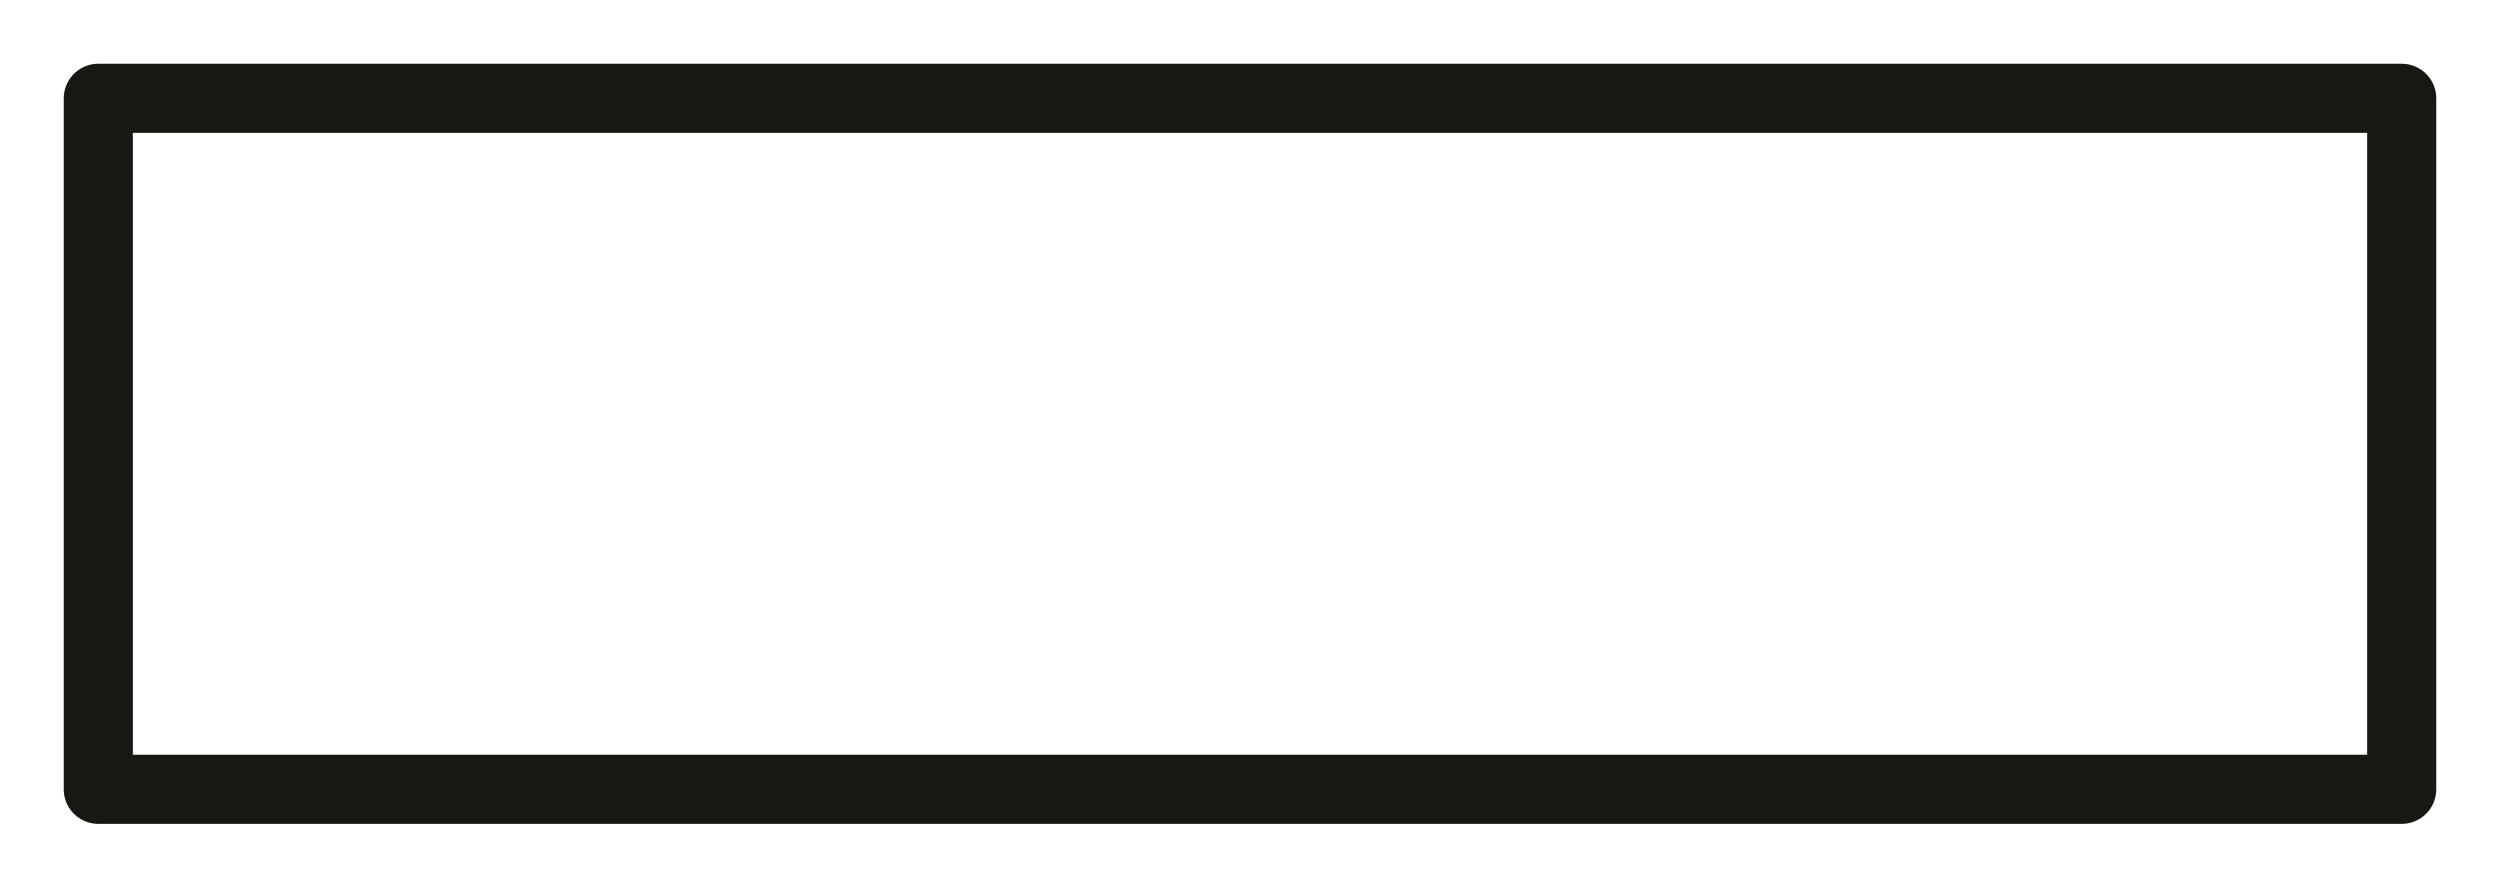
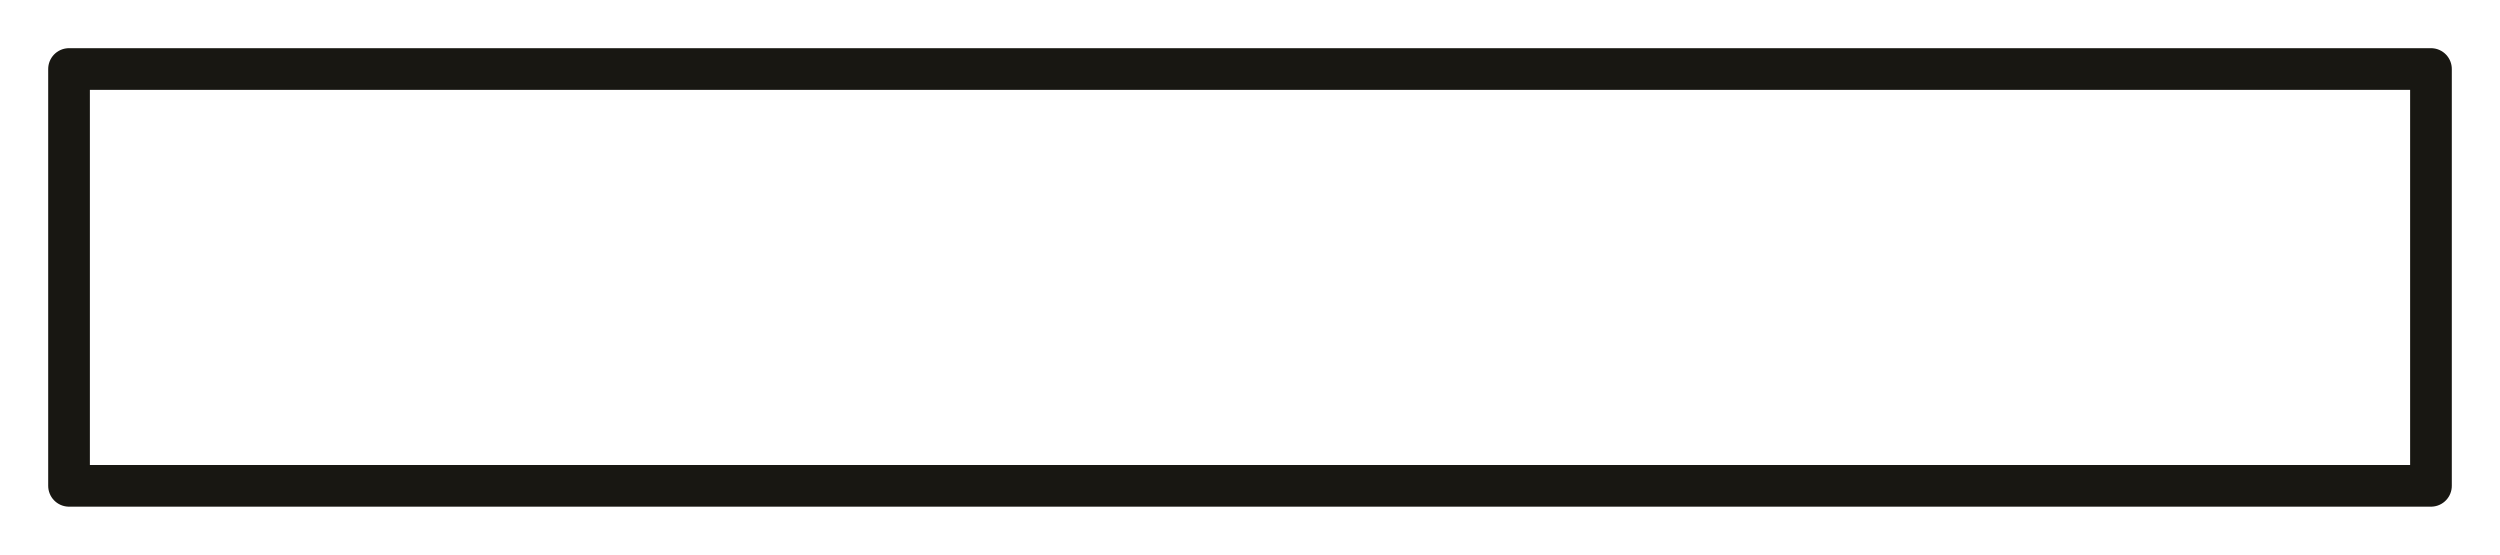
- <svg xmlns="http://www.w3.org/2000/svg" width="108.534px" height="38.534px" version="1.1" viewBox="0.000 0.000 83.089 29.500">
+ <svg xmlns="http://www.w3.org/2000/svg" width="179.934px" height="39.934px" version="1.1" viewBox="0.000 0.000 137.749 30.572">
  <defs />
  <g id="Background_" opacity="1.000" display="none">
-     <path id="STROKE_fcbe1d2b-54c0-4abe-b177-e75a97f83d5b" opacity="1.000" display="none" fill="none" stroke="#181712" stroke-width="2.297" stroke-opacity="1.000" stroke-linecap="round" stroke-linejoin="round" d="M -177.224 -37.700 L 90.718 -37.700 L 90.718 345.074 L -177.224 345.075 Z" />
+     <path id="STROKE_fcbe1d2b-54c0-4abe-b177-e75a97f83d5b" opacity="1.000" display="none" fill="none" stroke="#181712" stroke-width="2.297" stroke-opacity="1.000" stroke-linecap="round" stroke-linejoin="round" d="M -8.223 -37.164 L 259.720 -37.165 L 259.720 345.610 L -8.223 345.610 Z" />
  </g>
  <g id="Card_Name" opacity="1.000" display="none">
-     <path id="STROKE_12923bb7-a190-4d7b-9400-b716cff4e2f4" opacity="1.000" display="none" fill="none" stroke="#181712" stroke-width="2.297" stroke-opacity="1.000" stroke-linecap="round" stroke-linejoin="round" d="M -165.277 -27.355 L 79.699 -27.355 L 79.699 -4.389 L -165.277 -4.389 Z" />
+     <path id="STROKE_12923bb7-a190-4d7b-9400-b716cff4e2f4" opacity="1.000" display="none" fill="none" stroke="#181712" stroke-width="2.297" stroke-opacity="1.000" stroke-linecap="round" stroke-linejoin="round" d="M 3.725 -26.819 L 248.701 -26.819 L 248.701 -3.853 L 3.725 -3.853 Z" />
  </g>
-   <g id="Card_ID" opacity="1.000" display="none">
-     <path id="STROKE_47275af2-b518-425b-a0c8-1611b4e40ab1" opacity="1.000" display="none" fill="none" stroke="#181712" stroke-width="2.297" stroke-opacity="1.000" stroke-linecap="round" stroke-linejoin="round" d="M -165.199 3.267 L -35.055 3.267 L -35.055 26.233 L -165.199 26.233 Z" />
+   <g id="Card_ID" opacity="1.000">
+     <path id="STROKE_47275af2-b518-425b-a0c8-1611b4e40ab1" opacity="1.000" fill="none" stroke="#181712" stroke-width="2.297" stroke-opacity="1.000" stroke-linecap="round" stroke-linejoin="round" d="M 3.803 3.803 L 133.946 3.803 L 133.946 26.769 L 3.803 26.769 Z" />
  </g>
-   <g id="Card_Type" opacity="1.000">
-     <path id="STROKE_4ca95e9c-9ea3-419c-ac9c-1557aaf85dbb" opacity="1.000" fill="none" stroke="#181712" stroke-width="2.297" stroke-opacity="1.000" stroke-linecap="round" stroke-linejoin="round" d="M 3.267 3.267 L 79.822 3.267 L 79.822 26.233 L 3.267 26.233 Z" />
+   <g id="Card_Type" opacity="1.000" display="none">
+     <path id="STROKE_4ca95e9c-9ea3-419c-ac9c-1557aaf85dbb" opacity="1.000" display="none" fill="none" stroke="#181712" stroke-width="2.297" stroke-opacity="1.000" stroke-linecap="round" stroke-linejoin="round" d="M 172.268 3.803 L 248.823 3.803 L 248.823 26.769 L 172.268 26.769 Z" />
  </g>
  <g id="Card_Icon" opacity="1.000" display="none">
-     <path id="STROKE_976b50fe-2e82-484f-a065-759483ce4432" opacity="1.000" display="none" fill="none" stroke="#181712" stroke-width="2.297" stroke-opacity="1.000" stroke-linecap="round" stroke-linejoin="round" d="M -165.104 34.774 L -11.994 34.774 L -11.994 187.884 L -165.104 187.884 Z" />
+     <path id="STROKE_976b50fe-2e82-484f-a065-759483ce4432" opacity="1.000" display="none" fill="none" stroke="#181712" stroke-width="2.297" stroke-opacity="1.000" stroke-linecap="round" stroke-linejoin="round" d="M 3.897 35.310 L 157.007 35.310 L 157.007 188.420 L 3.897 188.420 Z" />
  </g>
  <g id="Card_ATK" opacity="1.000" display="none">
-     <path id="STROKE_fed94423-ddd1-4ed5-9e48-5fdaab5b7182" opacity="1.000" display="none" fill="none" stroke="#181712" stroke-width="2.297" stroke-opacity="1.000" stroke-linecap="round" stroke-linejoin="round" d="M -165.418 196.449 L -88.863 196.449 L -88.863 219.416 L -165.418 219.416 Z" />
+     <path id="STROKE_fed94423-ddd1-4ed5-9e48-5fdaab5b7182" opacity="1.000" display="none" fill="none" stroke="#181712" stroke-width="2.297" stroke-opacity="1.000" stroke-linecap="round" stroke-linejoin="round" d="M 3.584 196.985 L 80.139 196.985 L 80.139 219.952 L 3.584 219.952 Z" />
  </g>
  <g id="Card_DEF" opacity="1.000" display="none">
-     <path id="STROKE_f6baf8d7-036f-4554-9e35-d2f8dc21ee64" opacity="1.000" display="none" fill="none" stroke="#181712" stroke-width="2.297" stroke-opacity="1.000" stroke-linecap="round" stroke-linejoin="round" d="M -79.415 196.445 L -2.860 196.445 L -2.860 219.412 L -79.415 219.412 Z" />
+     <path id="STROKE_f6baf8d7-036f-4554-9e35-d2f8dc21ee64" opacity="1.000" display="none" fill="none" stroke="#181712" stroke-width="2.297" stroke-opacity="1.000" stroke-linecap="round" stroke-linejoin="round" d="M 89.587 196.981 L 166.142 196.981 L 166.142 219.948 L 89.587 219.948 Z" />
  </g>
  <g id="Card_Dice" opacity="1.000" display="none">
-     <path id="STROKE_25c0c013-19f4-4991-a217-c0394c81d209" opacity="1.000" display="none" fill="none" stroke="#181712" stroke-width="2.297" stroke-opacity="1.000" stroke-linecap="round" stroke-linejoin="round" d="M 4.989 196.481 L 81.544 196.481 L 81.544 219.448 L 4.989 219.448 Z" />
+     <path id="STROKE_25c0c013-19f4-4991-a217-c0394c81d209" opacity="1.000" display="none" fill="none" stroke="#181712" stroke-width="2.297" stroke-opacity="1.000" stroke-linecap="round" stroke-linejoin="round" d="M 173.990 197.017 L 250.545 197.017 L 250.545 219.984 L 173.990 219.984 Z" />
  </g>
  <g id="Card_Stamina" opacity="1.000" display="none">
-     <path id="STROKE_7b2058bb-e422-4d35-b0dc-b1656802b5a5" opacity="1.000" display="none" fill="none" stroke="#181712" stroke-width="2.297" stroke-opacity="1.000" stroke-linecap="round" stroke-linejoin="round" d="M 50.179 35.295 L 73.146 58.262 L 50.179 81.228 L 27.213 58.262 Z" />
+     <path id="STROKE_7b2058bb-e422-4d35-b0dc-b1656802b5a5" opacity="1.000" display="none" fill="none" stroke="#181712" stroke-width="2.297" stroke-opacity="1.000" stroke-linecap="round" stroke-linejoin="round" d="M 219.181 35.831 L 242.147 58.798 L 219.181 81.764 L 196.214 58.798 Z" />
  </g>
  <g id="Card_Energy" opacity="1.000" display="none">
-     <path id="STROKE_79611566-a16f-42af-9e46-70593a09c3c1" opacity="1.000" display="none" fill="none" stroke="#181712" stroke-width="2.297" stroke-opacity="1.000" stroke-linecap="round" stroke-linejoin="round" d="M 50.179 88.482 L 73.146 111.448 L 50.179 134.415 L 27.213 111.448 Z" />
+     <path id="STROKE_79611566-a16f-42af-9e46-70593a09c3c1" opacity="1.000" display="none" fill="none" stroke="#181712" stroke-width="2.297" stroke-opacity="1.000" stroke-linecap="round" stroke-linejoin="round" d="M 219.181 89.018 L 242.147 111.984 L 219.181 134.951 L 196.214 111.984 Z" />
  </g>
  <g id="Card_Supply" opacity="1.000" display="none">
-     <path id="STROKE_293c768f-822e-4ef7-858c-0c45f61701ec" opacity="1.000" display="none" fill="none" stroke="#181712" stroke-width="2.297" stroke-opacity="1.000" stroke-linecap="round" stroke-linejoin="round" d="M 50.179 141.688 L 73.146 164.654 L 50.179 187.621 L 27.213 164.654 Z" />
+     <path id="STROKE_293c768f-822e-4ef7-858c-0c45f61701ec" opacity="1.000" display="none" fill="none" stroke="#181712" stroke-width="2.297" stroke-opacity="1.000" stroke-linecap="round" stroke-linejoin="round" d="M 219.181 142.224 L 242.147 165.190 L 219.181 188.157 L 196.214 165.190 Z" />
  </g>
  <g id="Card_Desc" opacity="1.000" display="none">
-     <path id="STROKE_d94a502f-e154-4c66-8218-579eacccfaf3" opacity="1.000" display="none" fill="none" stroke="#181712" stroke-width="2.297" stroke-opacity="1.000" stroke-linecap="round" stroke-linejoin="round" d="M -165.119 227.573 L 82.920 227.573 L 82.920 336.281 L -165.119 336.281 Z" />
+     <path id="STROKE_d94a502f-e154-4c66-8218-579eacccfaf3" opacity="1.000" display="none" fill="none" stroke="#181712" stroke-width="2.297" stroke-opacity="1.000" stroke-linecap="round" stroke-linejoin="round" d="M 3.883 228.109 L 251.921 228.109 L 251.921 336.817 L 3.883 336.817 Z" />
  </g>
</svg>
